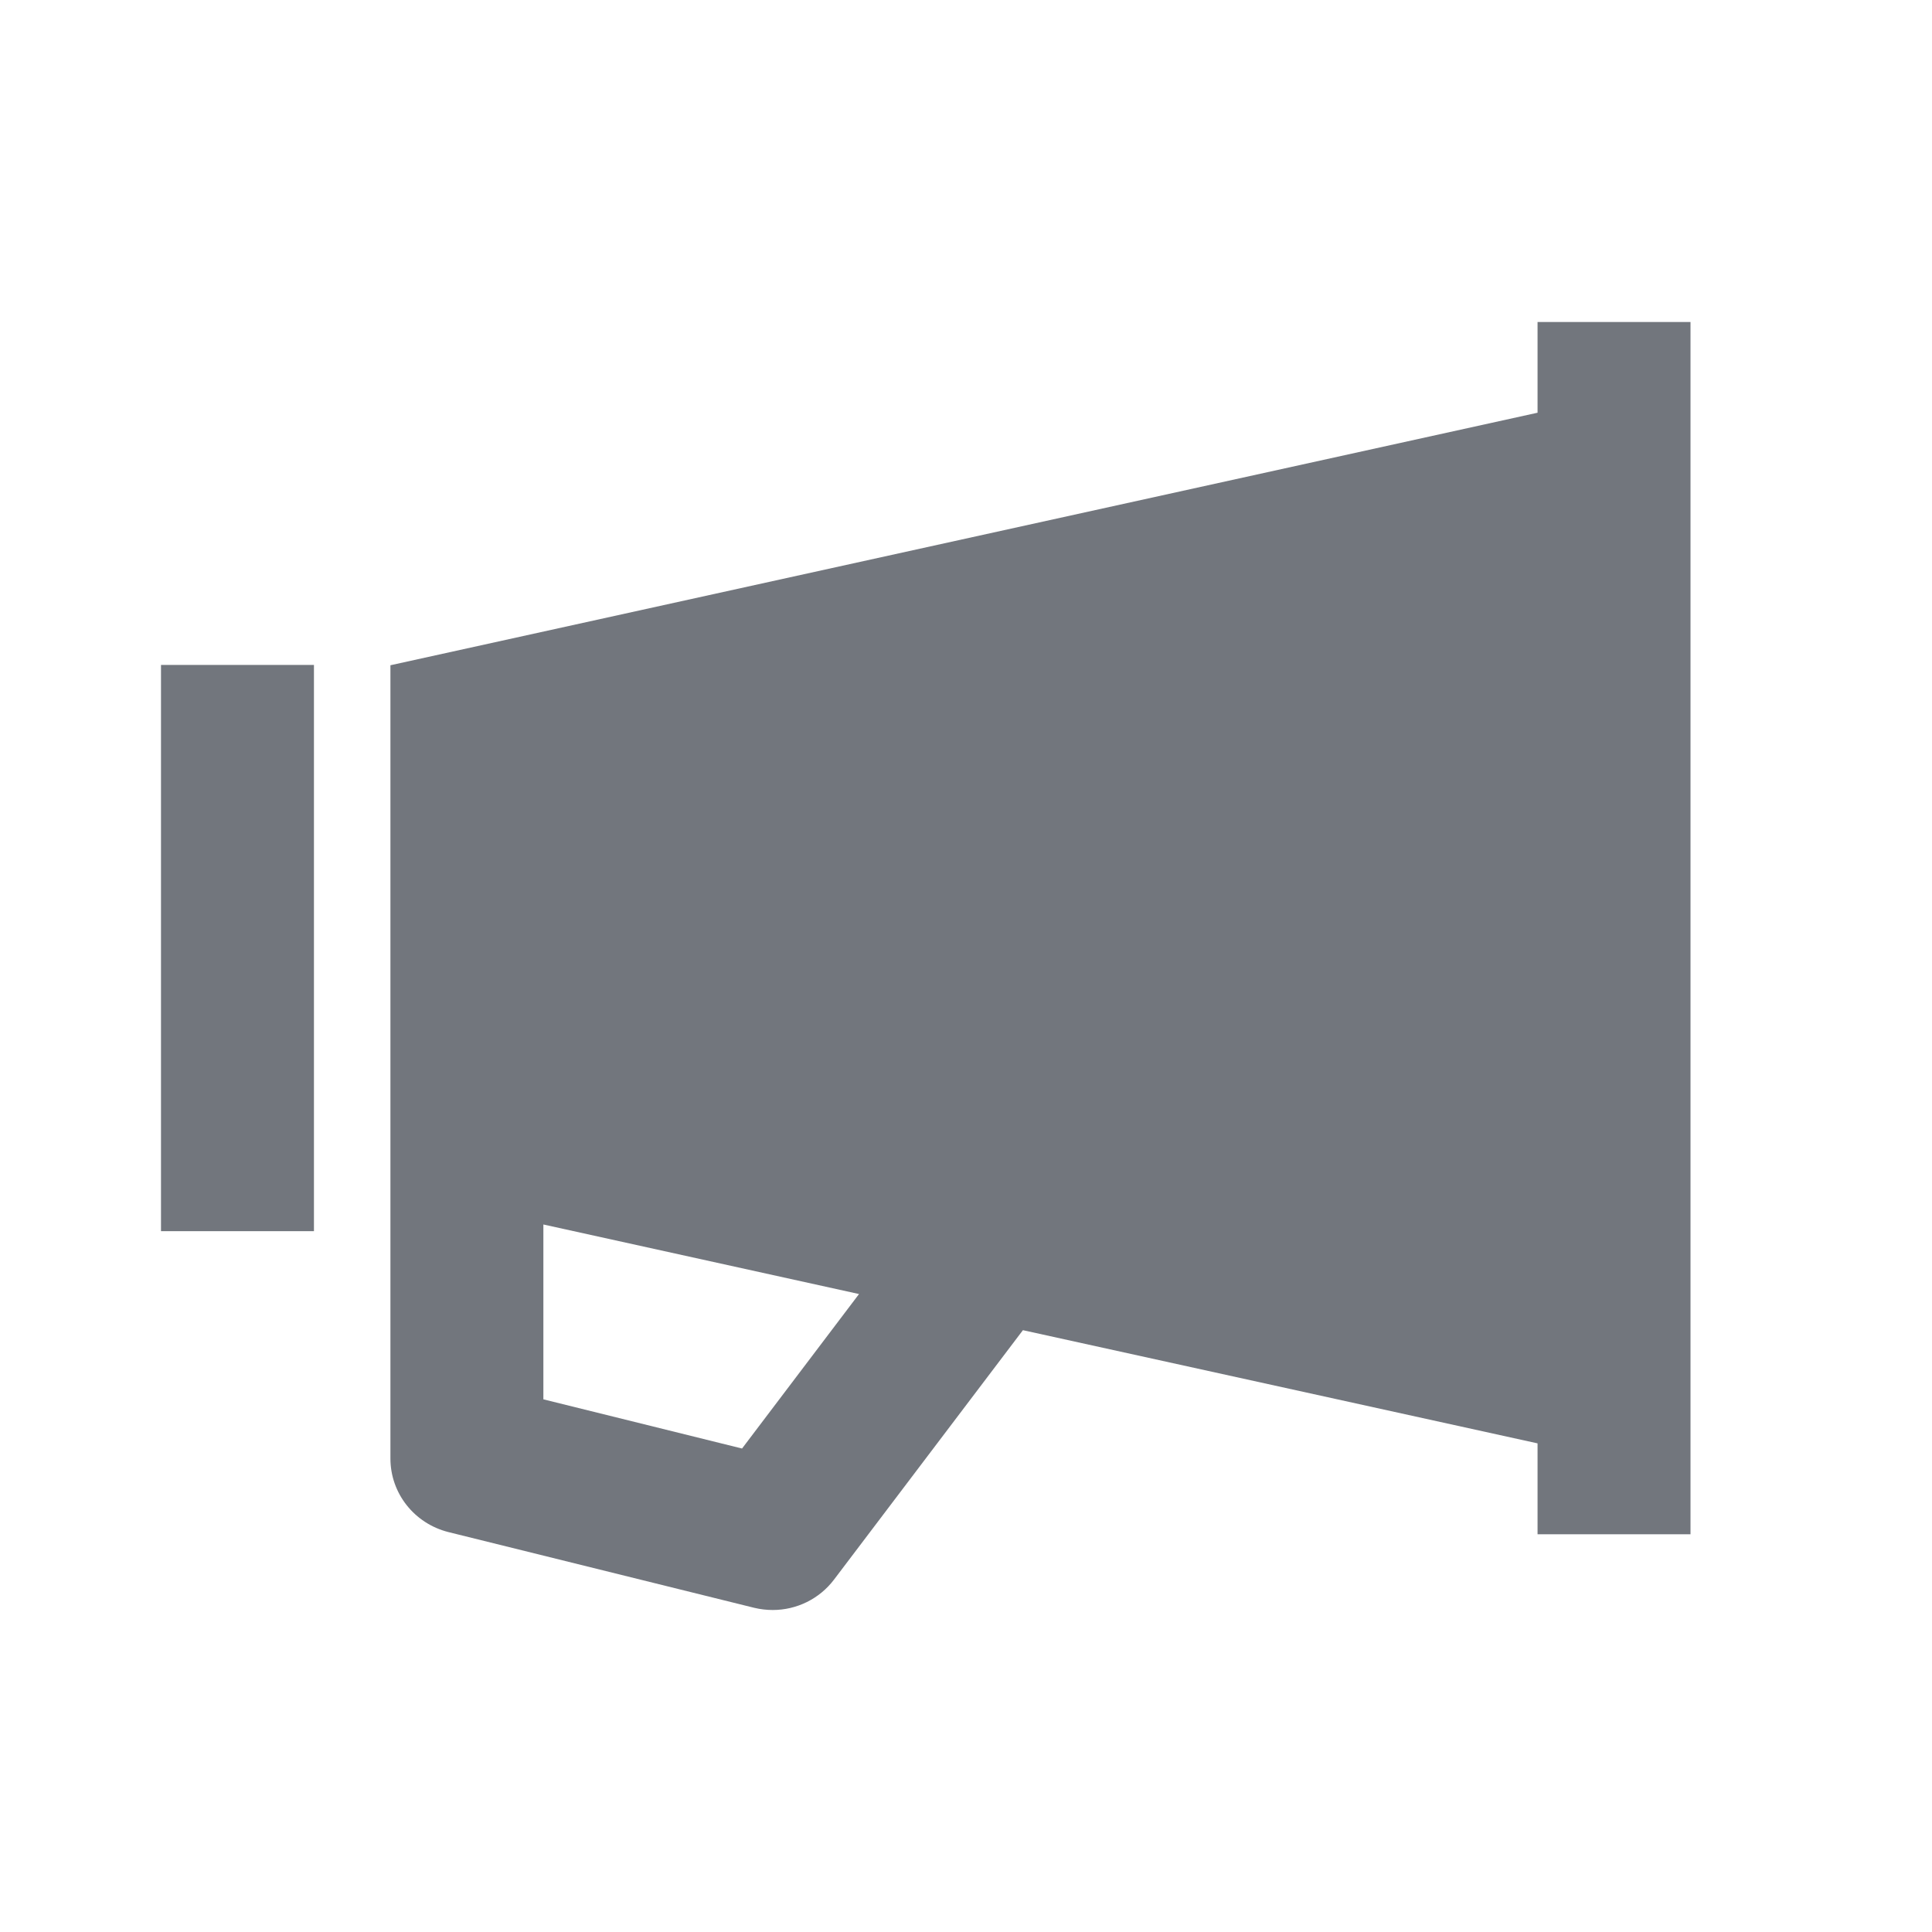
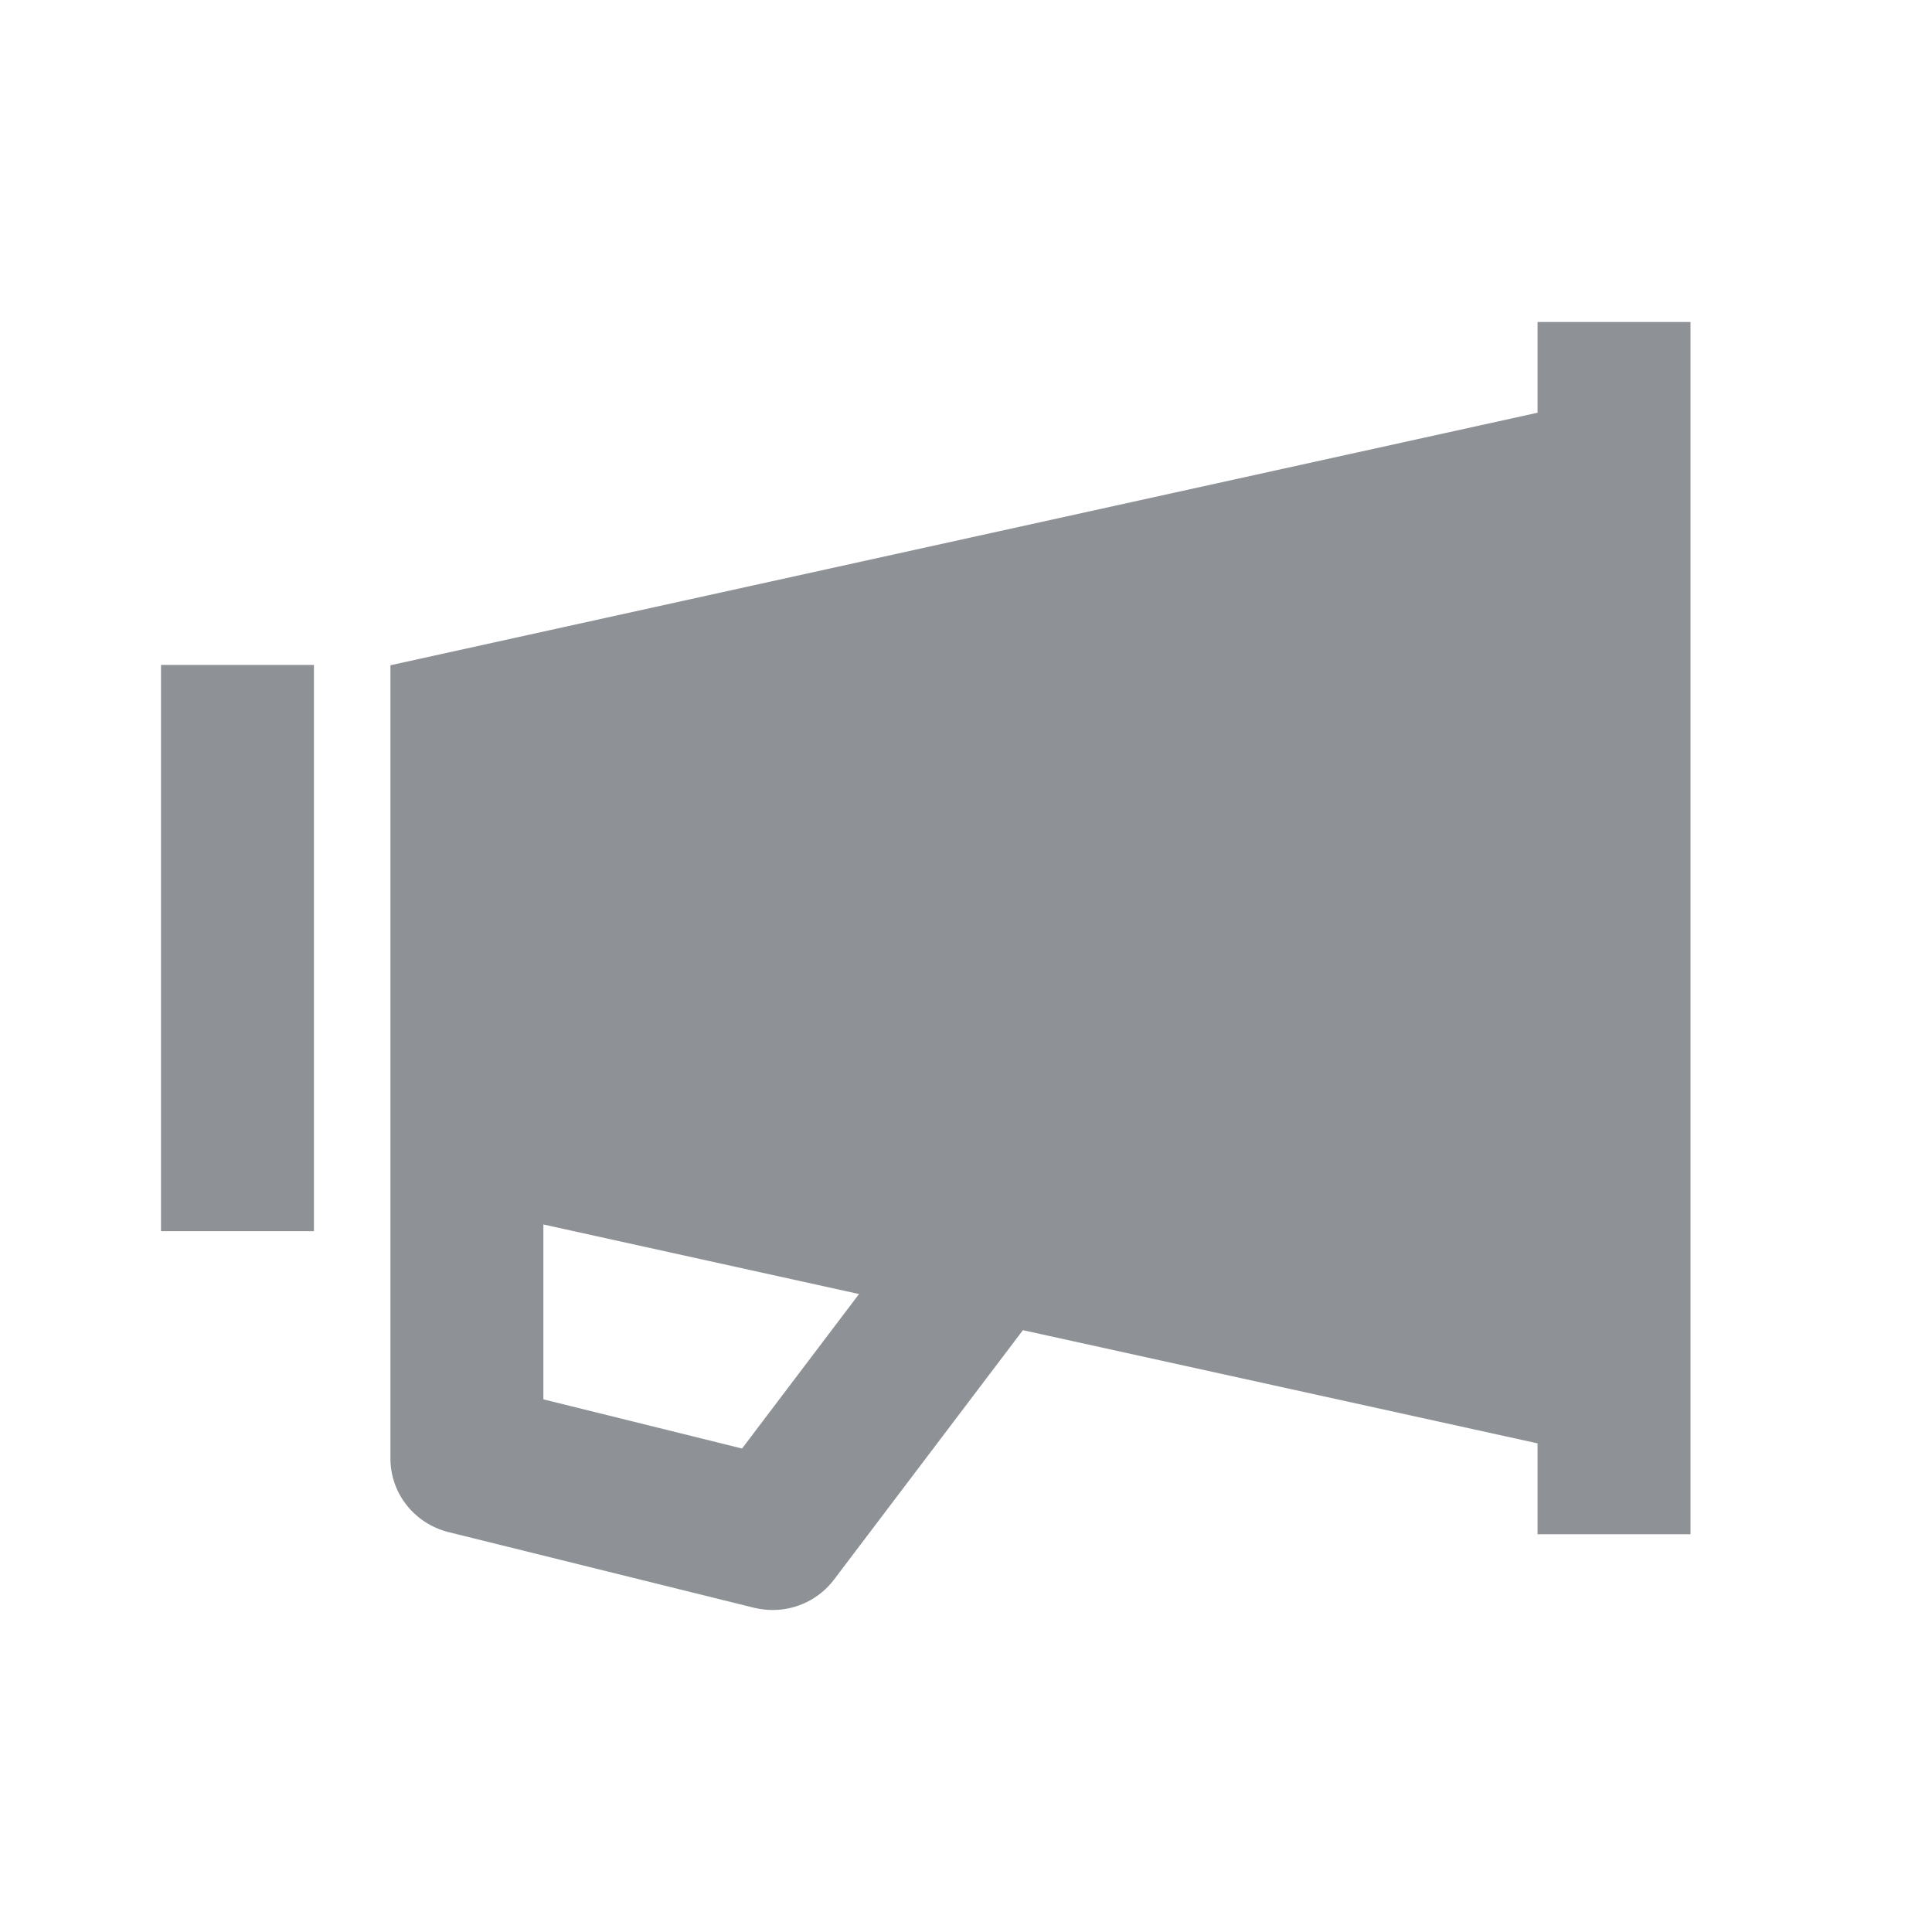
<svg xmlns="http://www.w3.org/2000/svg" class="icon-1DeIlz" aria-hidden="false" width="16" height="16" viewBox="0 0 24 24">
-   <path d="M3.9 8.26H2V15.294H3.9V8.26Z" fill="#72767D" />
-   <path d="M19.1 4V5.127L4.85 8.264V18.118C4.85 18.55 5.146 18.925 5.57 19.032L9.37 19.973C9.446 19.991 9.524 20 9.6 20C9.895 20 10.178 19.863 10.36 19.623L12.707 16.524L19.1 17.93V19.059H21V4H19.1ZM9.218 17.994L6.75 17.383V15.211L10.671 16.075L9.218 17.994Z" fill="#72767D" />
+   <path d="M3.9 8.26H2V15.294H3.9V8.26Z" fill="#8E9297" />
+   <path d="M19.1 4V5.127L4.85 8.264V18.118C4.85 18.55 5.146 18.925 5.57 19.032L9.37 19.973C9.446 19.991 9.524 20 9.6 20C9.895 20 10.178 19.863 10.36 19.623L12.707 16.524L19.1 17.93V19.059H21V4H19.1ZM9.218 17.994L6.75 17.383V15.211L10.671 16.075L9.218 17.994Z" fill="#8E9297" />
</svg>
